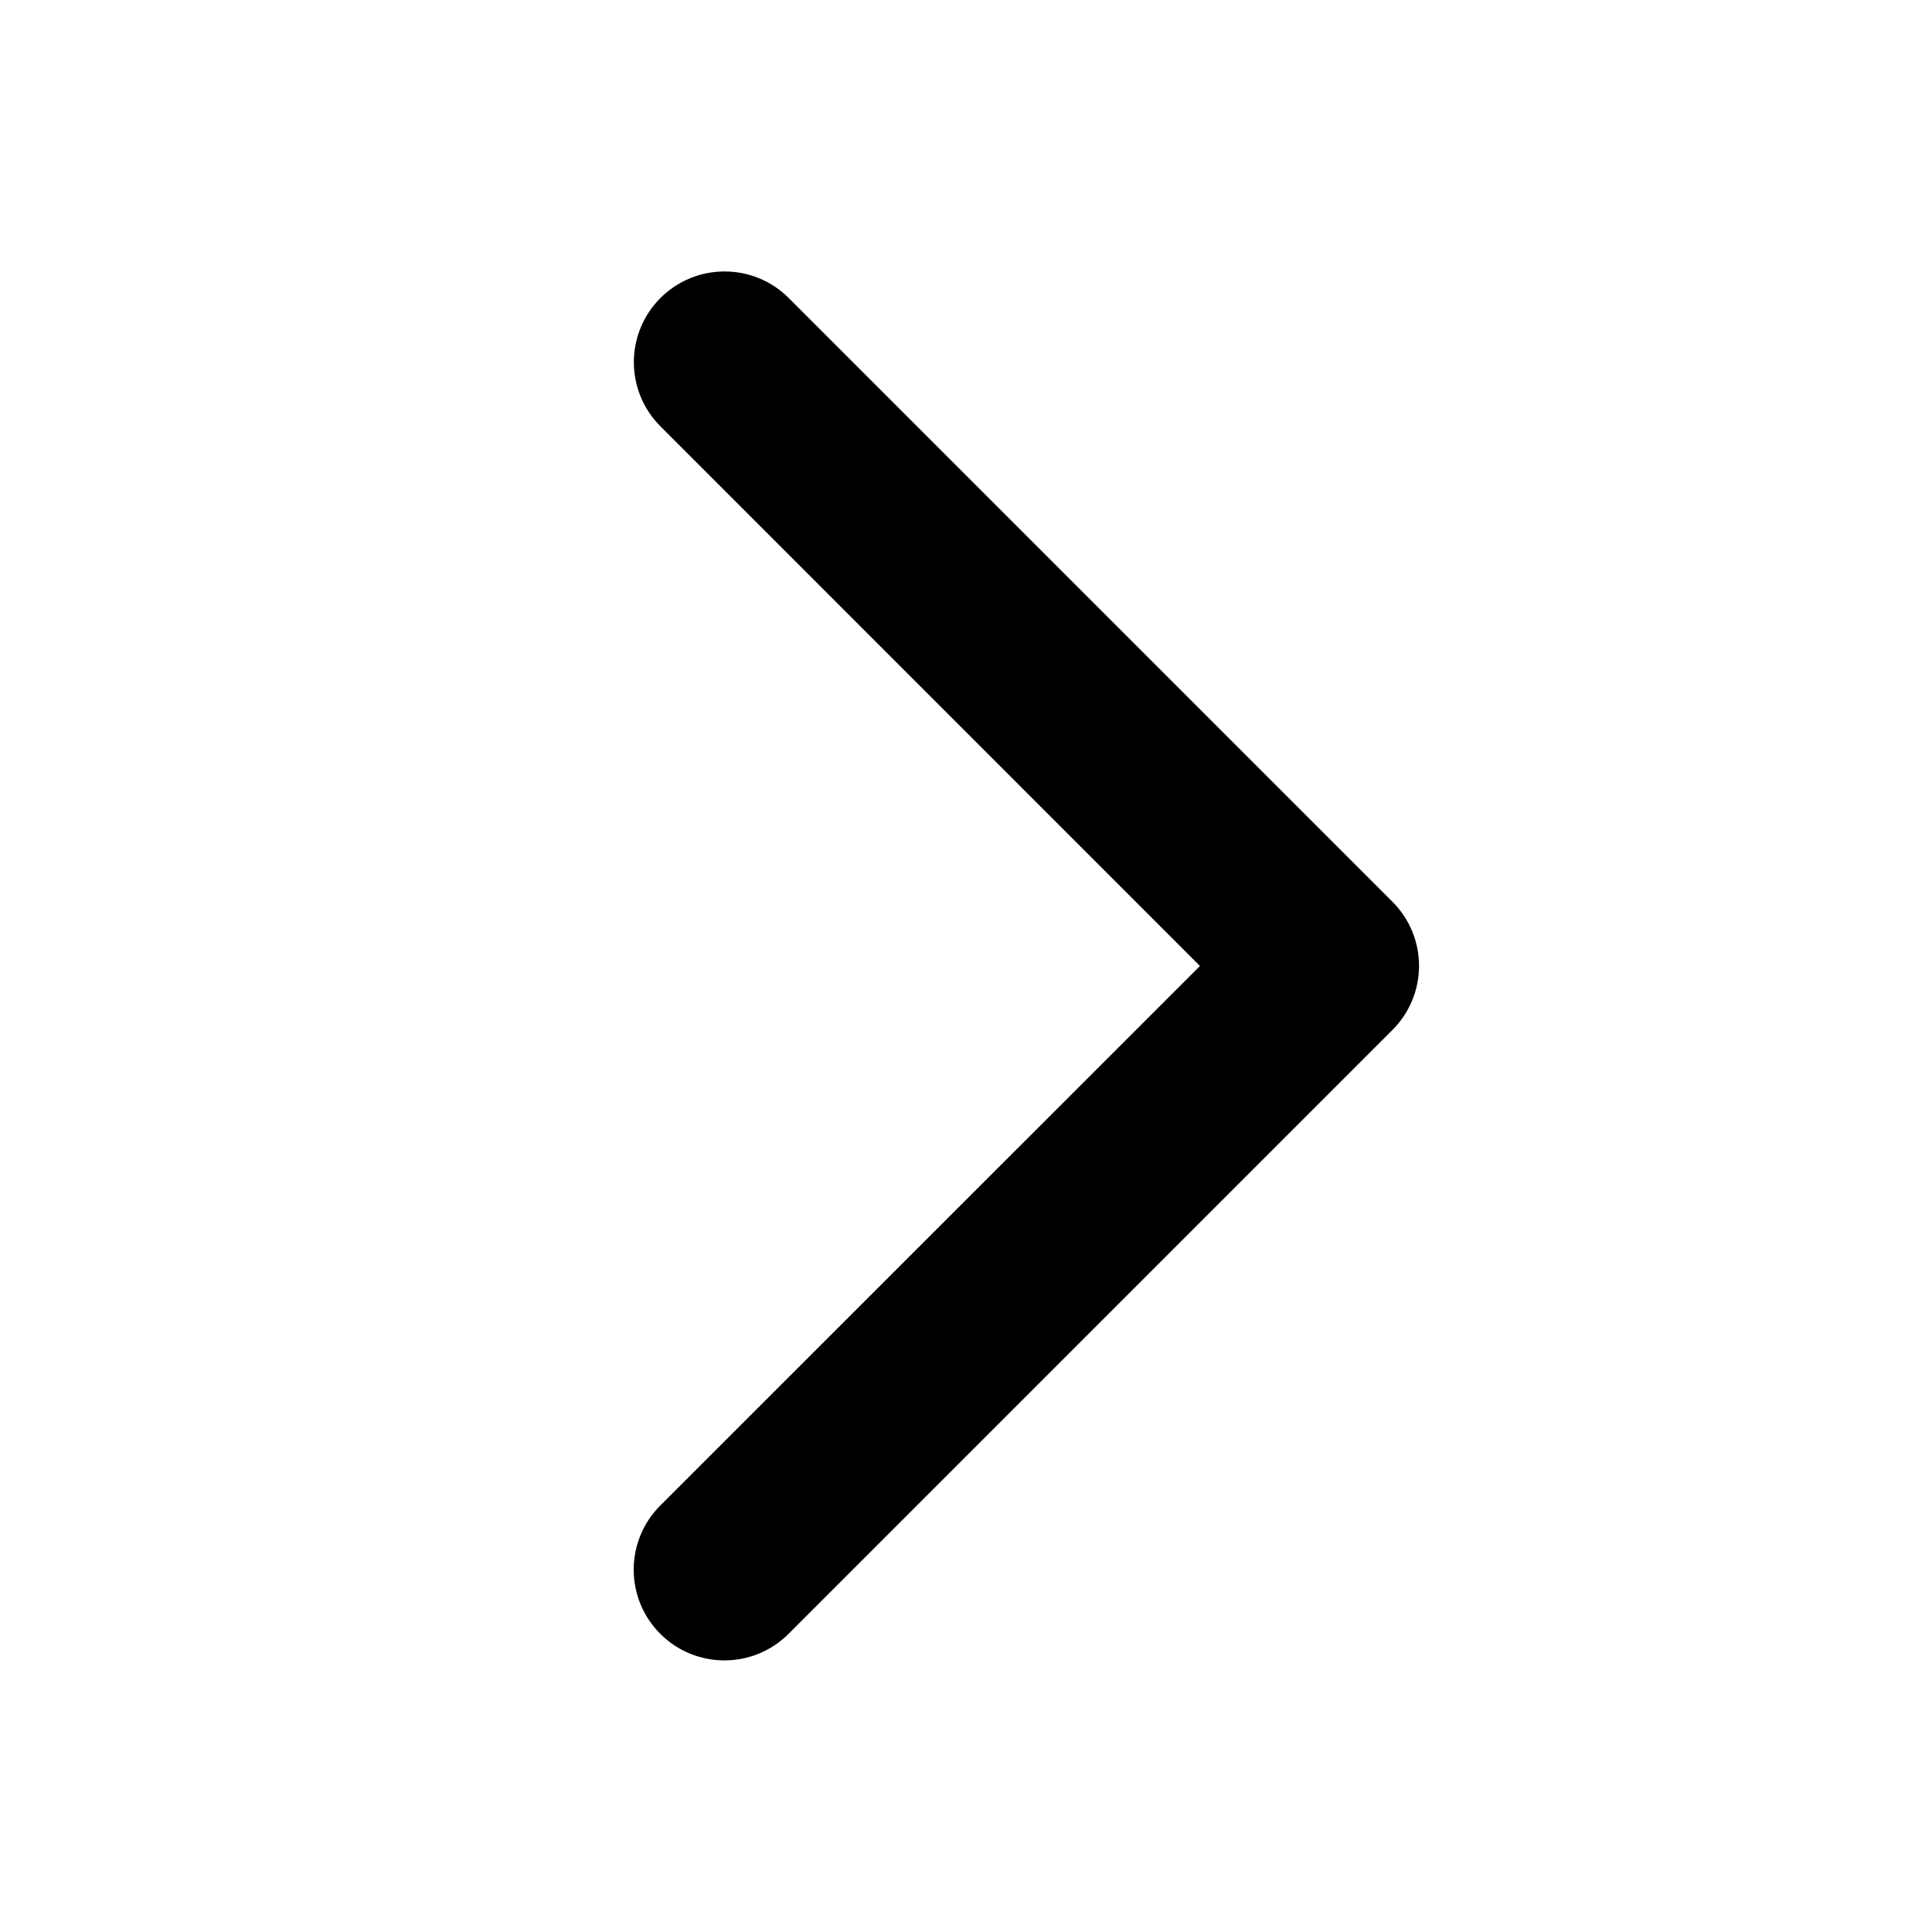
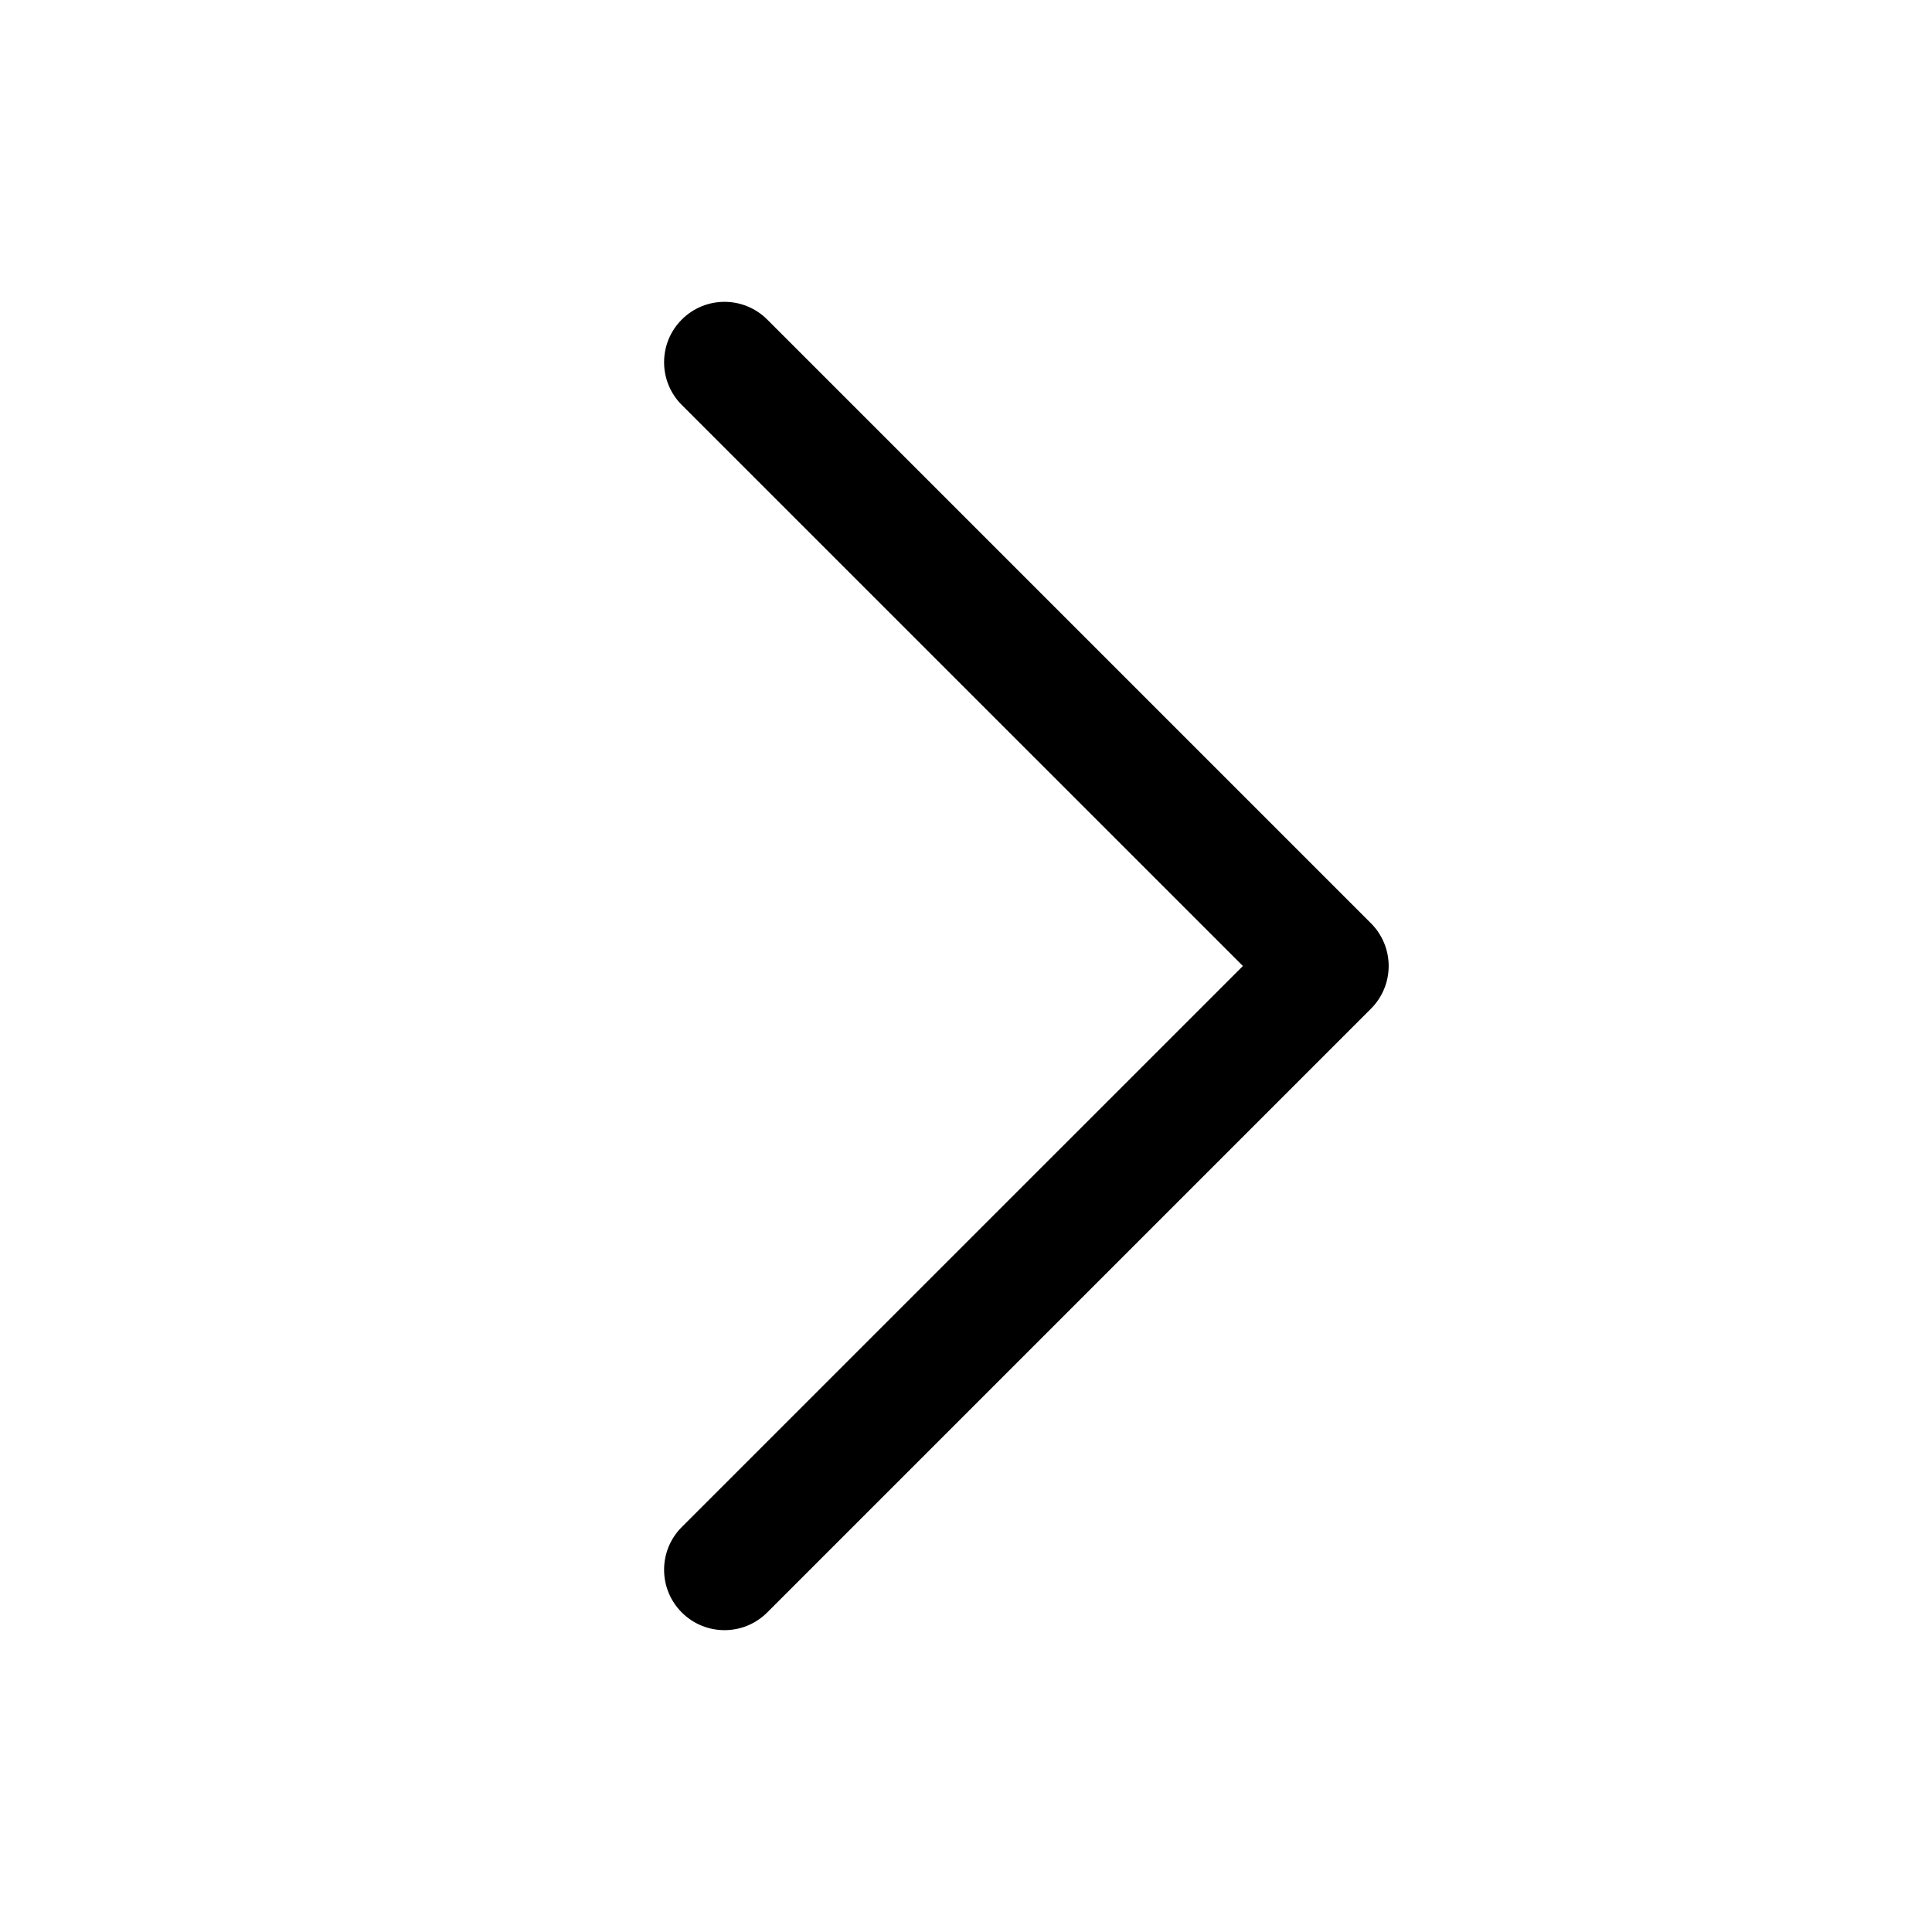
<svg xmlns="http://www.w3.org/2000/svg" width="16" height="16" viewBox="0 0 256 256">
-   <path fill="#000" d="m184.49 136.49l-80 80a12 12 0 0 1-17-17L159 128L87.51 56.49a12 12 0 1 1 17-17l80 80a12 12 0 0 1-.02 17" />
+   <path fill="#000" d="m181.66 133.66l-80 80a8 8 0 0 1-11.32-11.32L164.69 128L90.34 53.66a8 8 0 0 1 11.32-11.32l80 80a8 8 0 0 1 0 11.32" />
</svg>
